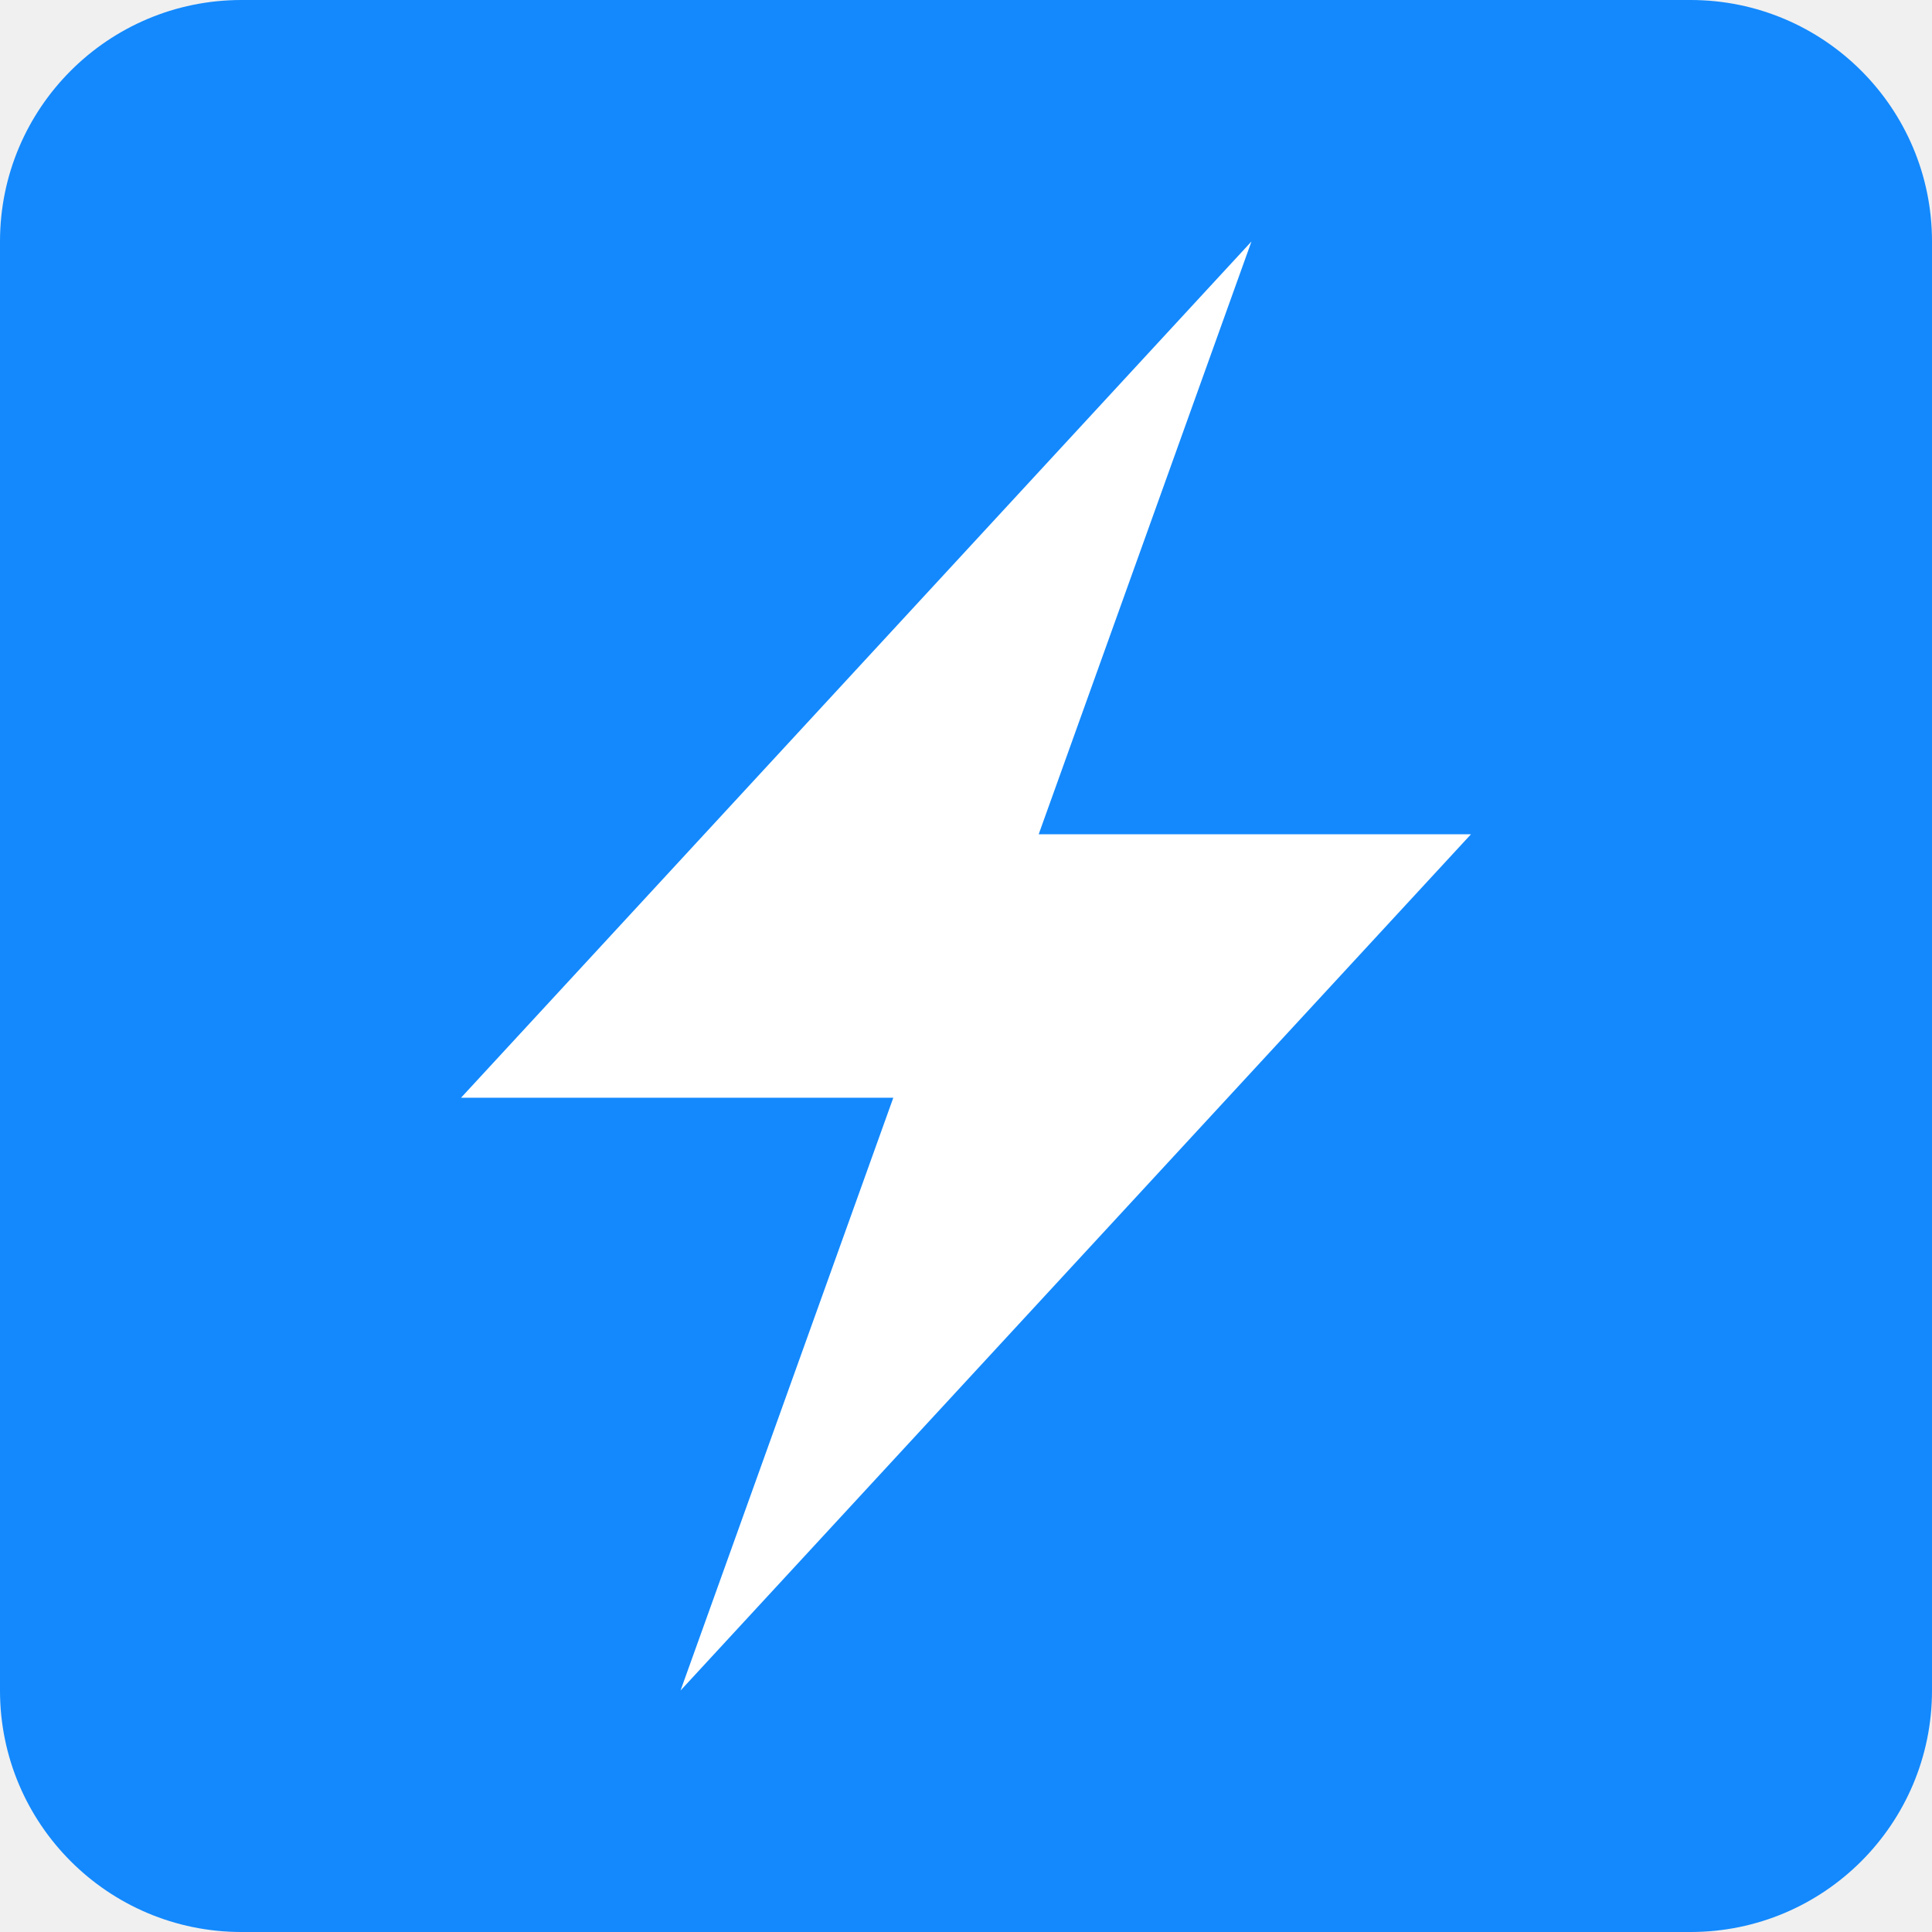
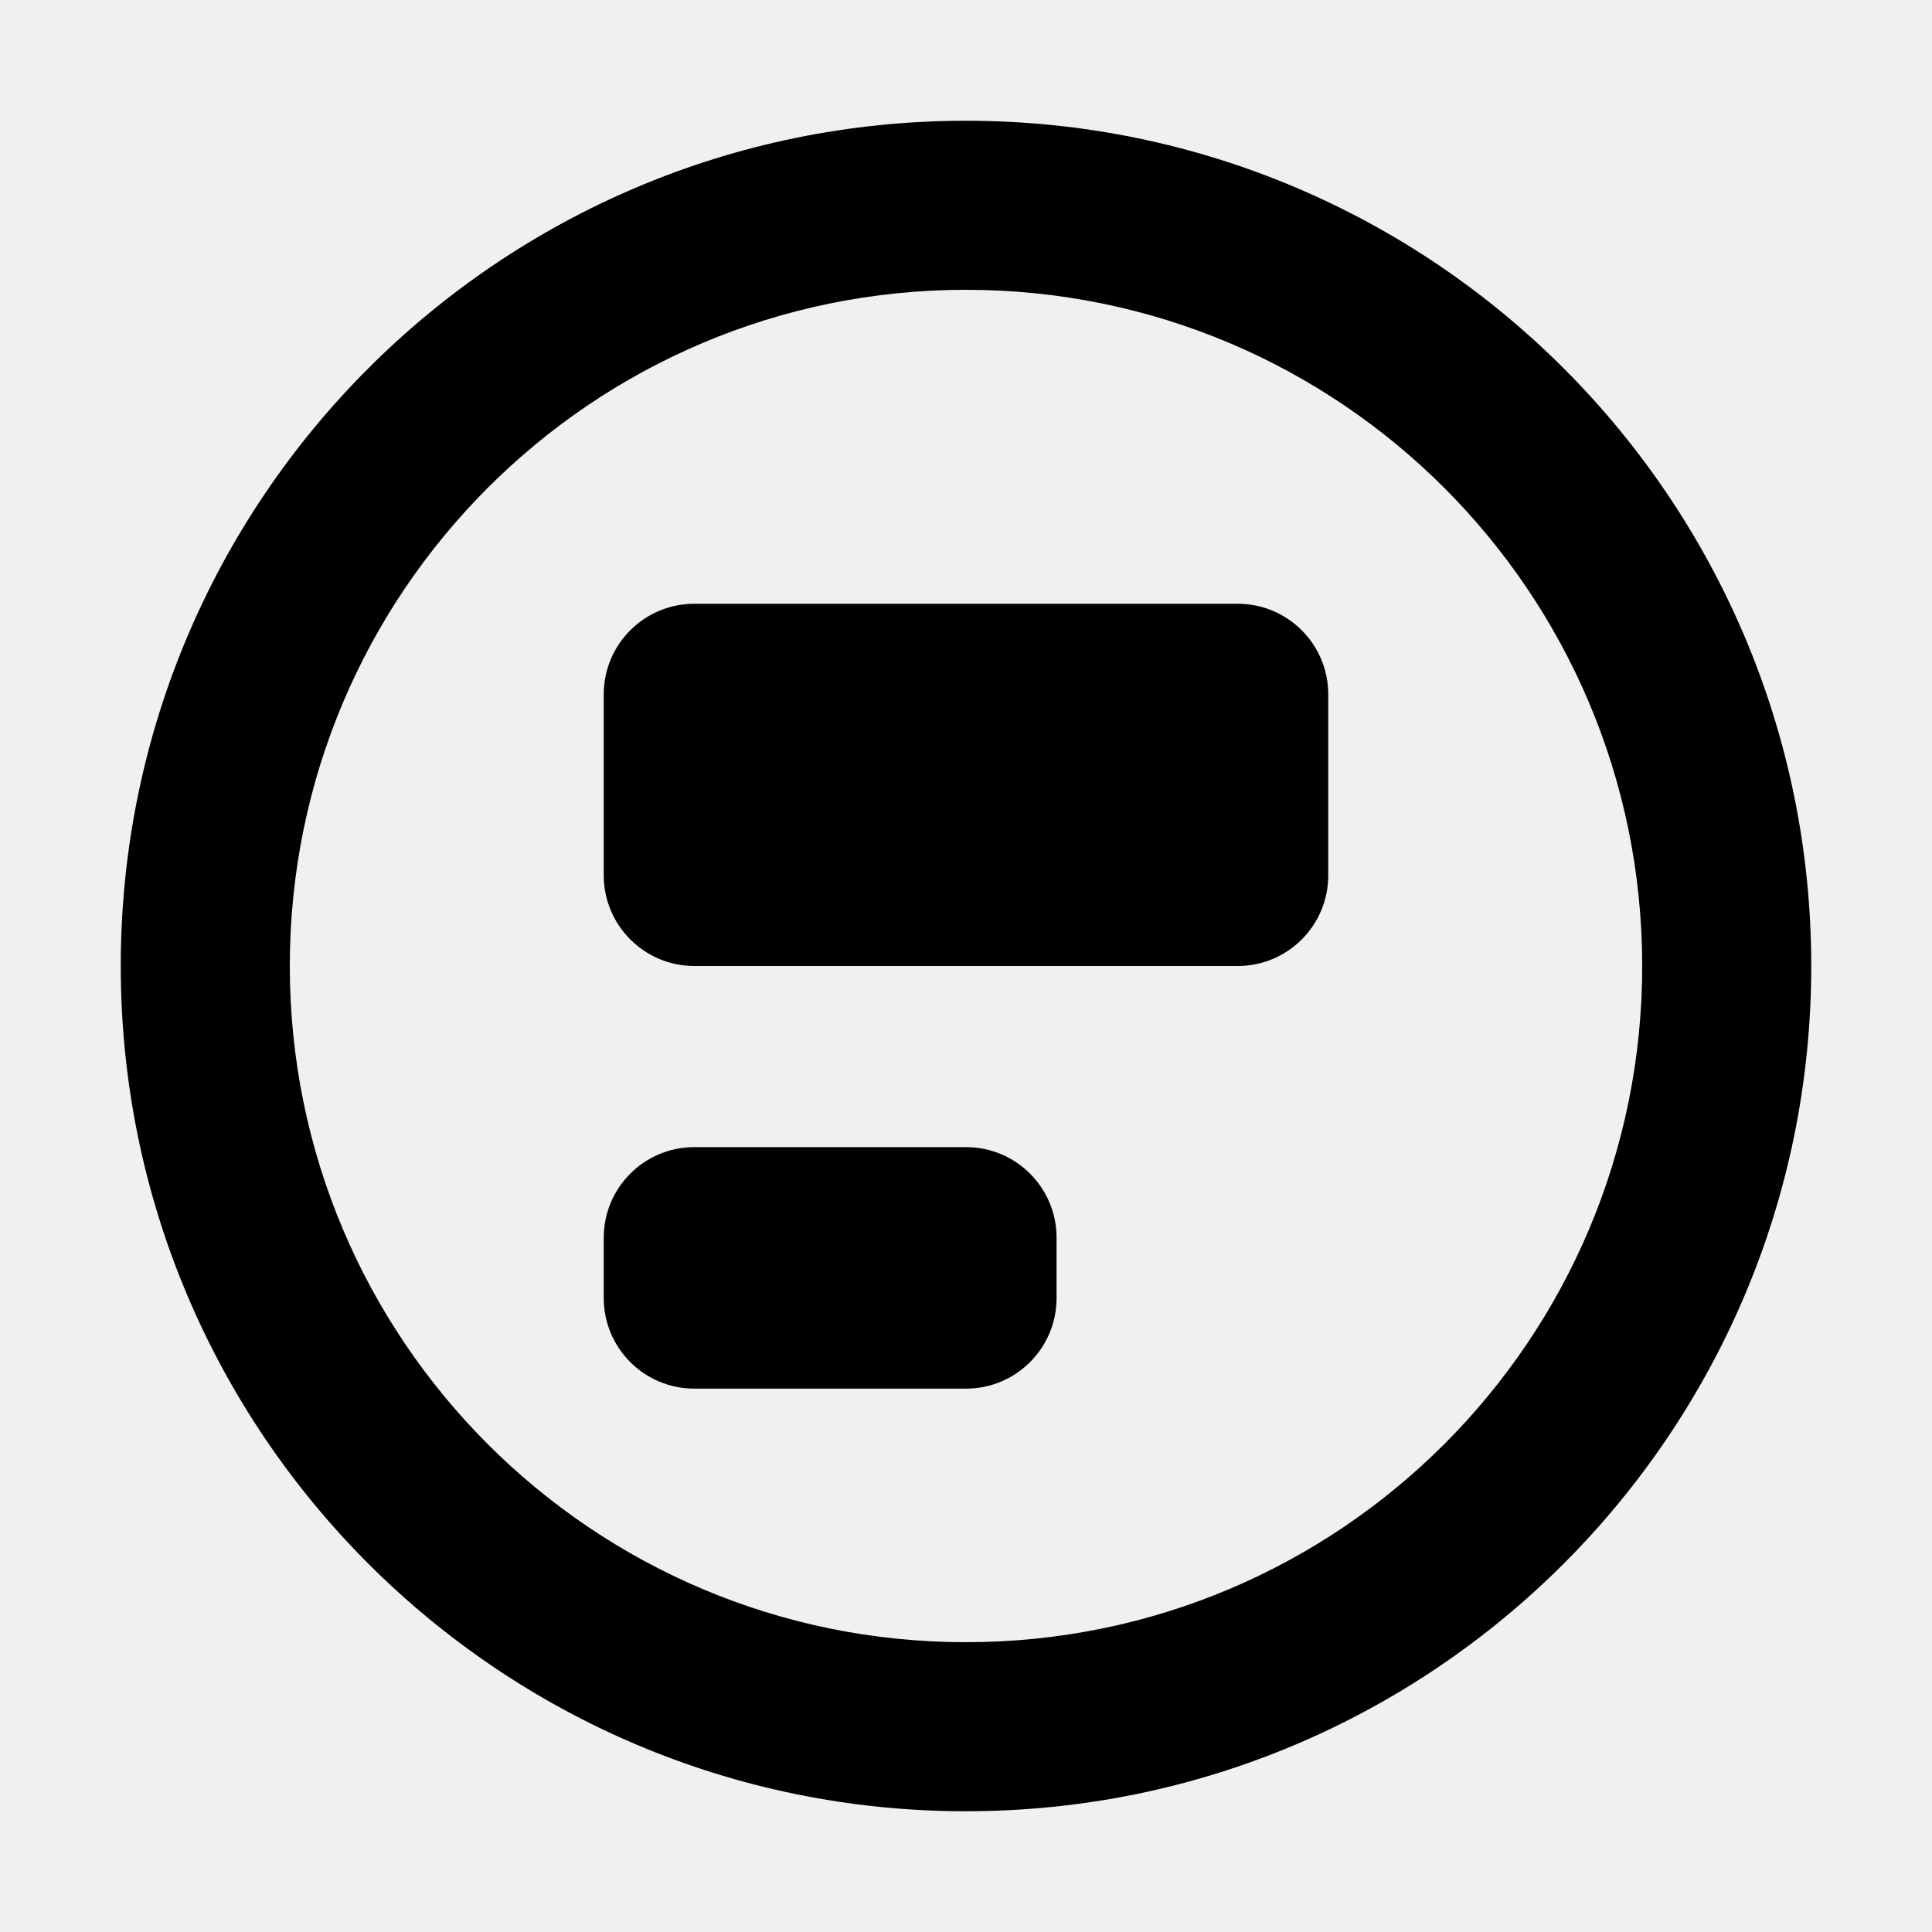
- <svg xmlns="http://www.w3.org/2000/svg" viewBox="0 0 16 16" width="16" height="16">
-   <rect width="16" height="16" rx="2" fill="#1389fd" />
-   <path d="M7.398 9.091h-3.58L10.364 2 8.602 6.909h3.58L5.636 14l1.762-4.909Z" fill="#fff" />
+ <svg xmlns="http://www.w3.org/2000/svg" width="32" height="32" viewBox="0 0 32 32" fill="none">
+   <path d="M16 2C8.268 2 2 8.268 2 16s6.268 14 14 14 14-6.268 14-14S23.732 2 16 2zm0 25.2c-6.188 0-11.2-5.012-11.2-11.2S9.812 4.8 16 4.8 27.2 9.812 27.2 16 22.188 27.2 16 27.2z" fill="currentColor" />
+   <path d="M20.5 10h-9a1.5 1.5 0 00-1.5 1.5v3c0 .827.673 1.5 1.5 1.5h9a1.5 1.5 0 001.5-1.5v-3a1.5 1.5 0 00-1.5-1.5zm-4.5 9h-4.5a1.5 1.5 0 00-1.5 1.5v1a1.5 1.5 0 001.5 1.5h4.5a1.5 1.5 0 001.5-1.5v-1a1.5 1.5 0 00-1.5-1.5z" fill="currentColor" />
</svg>
